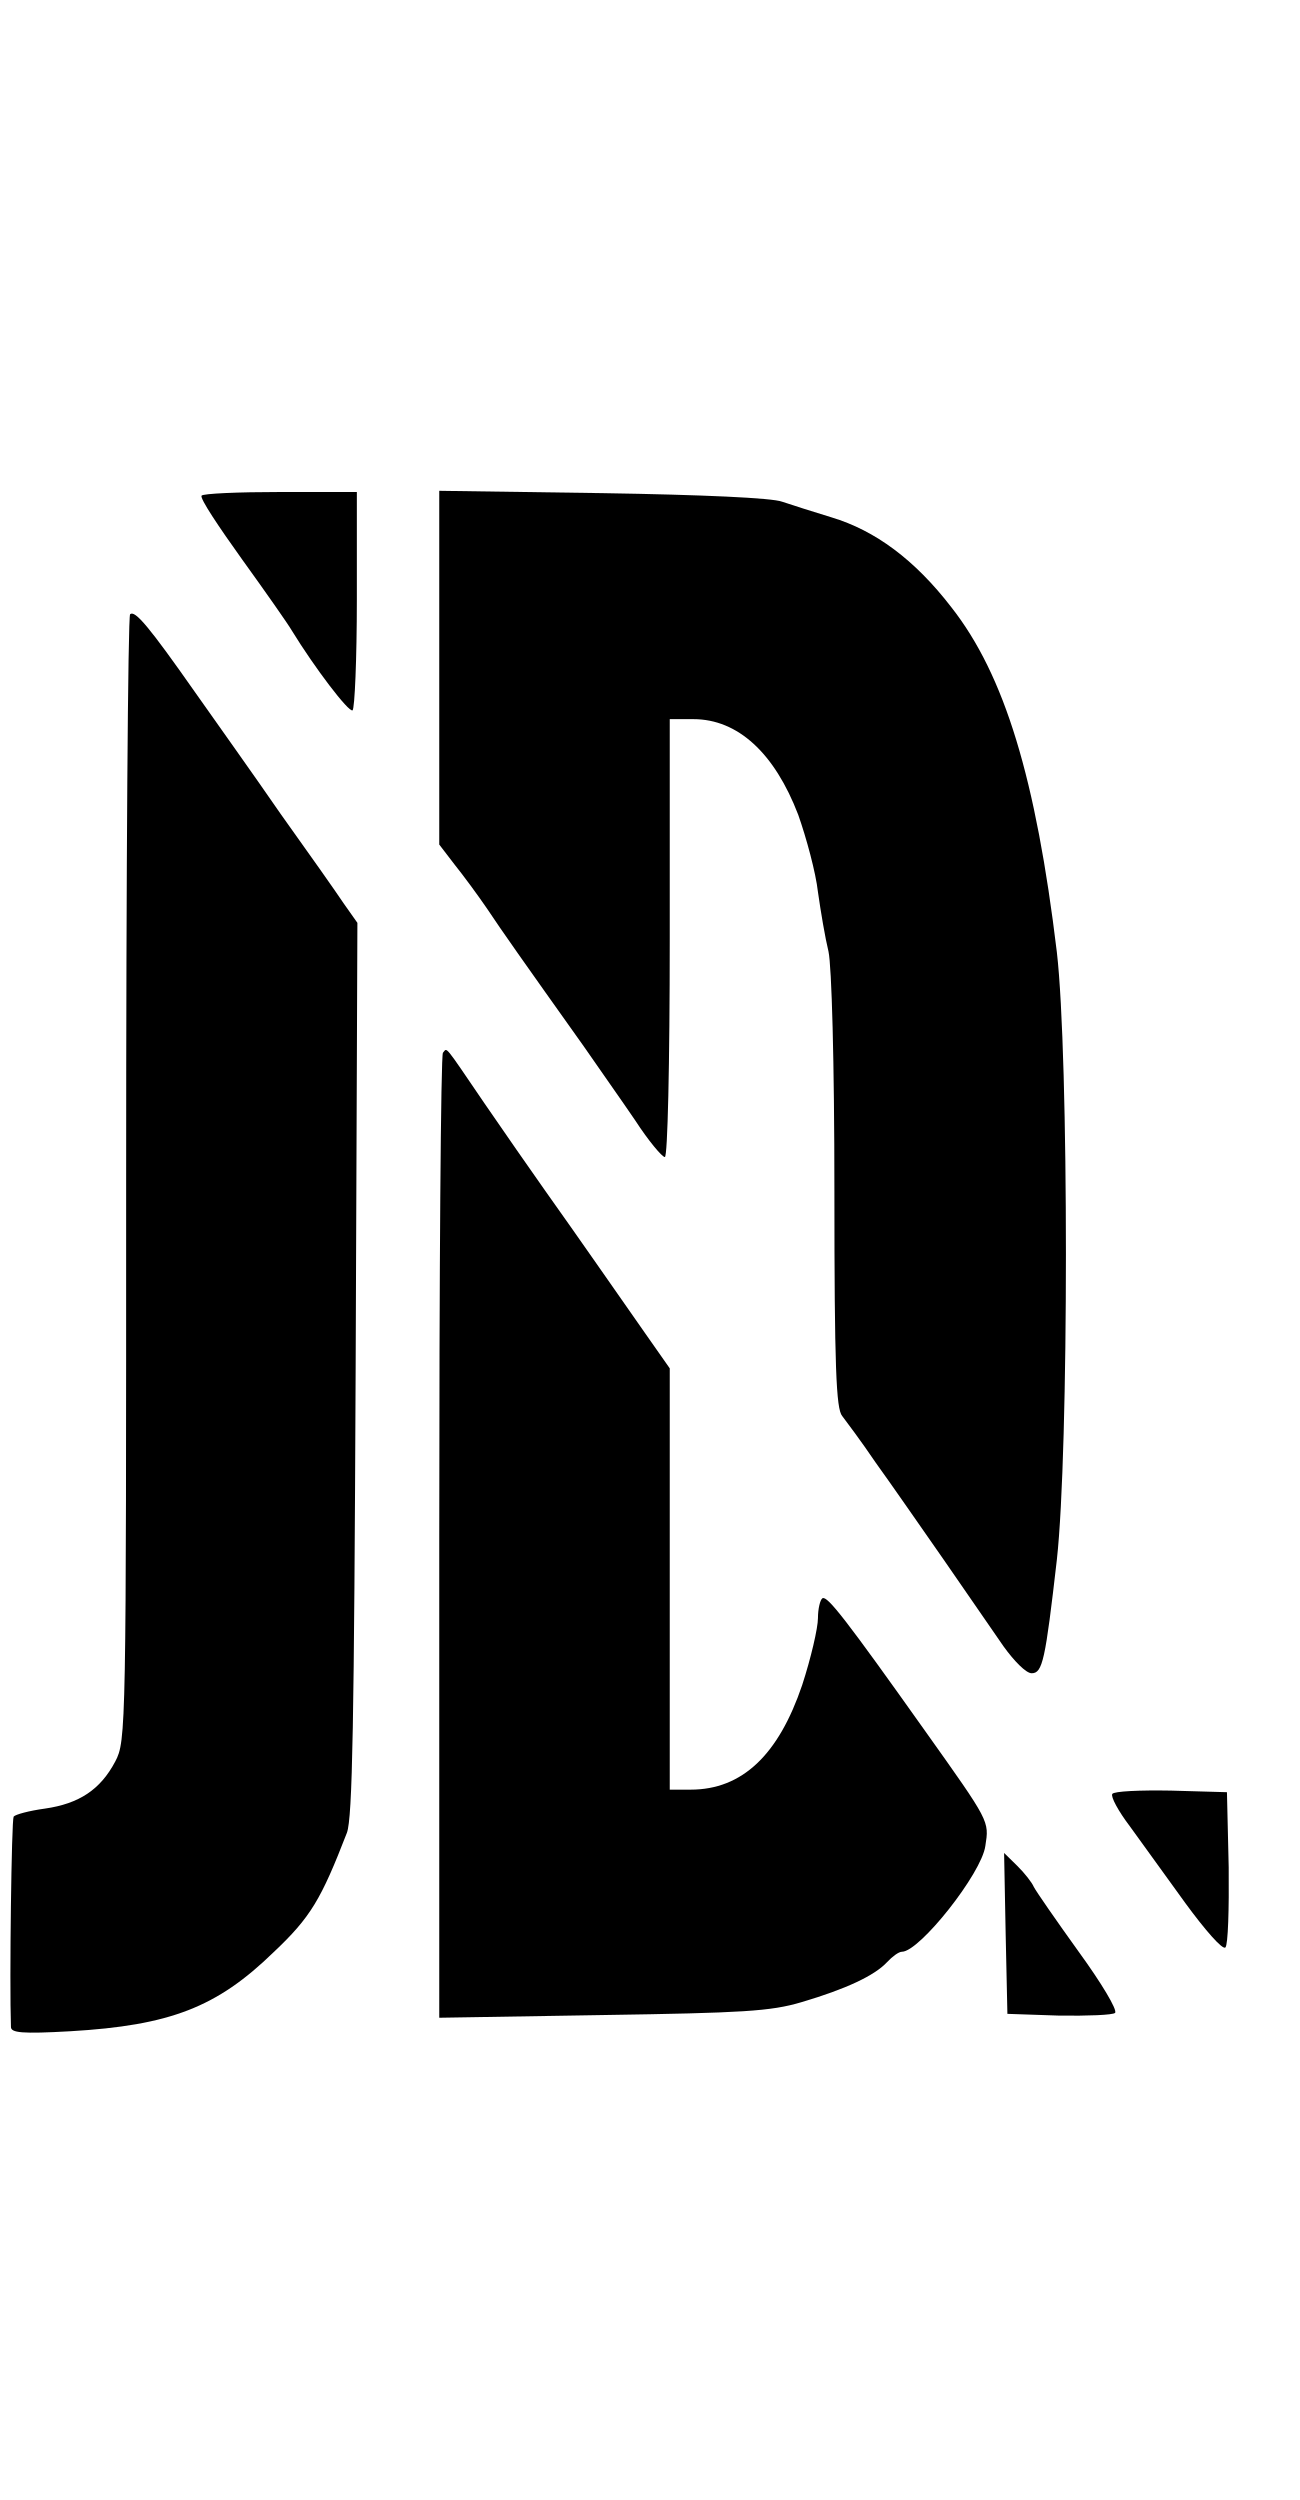
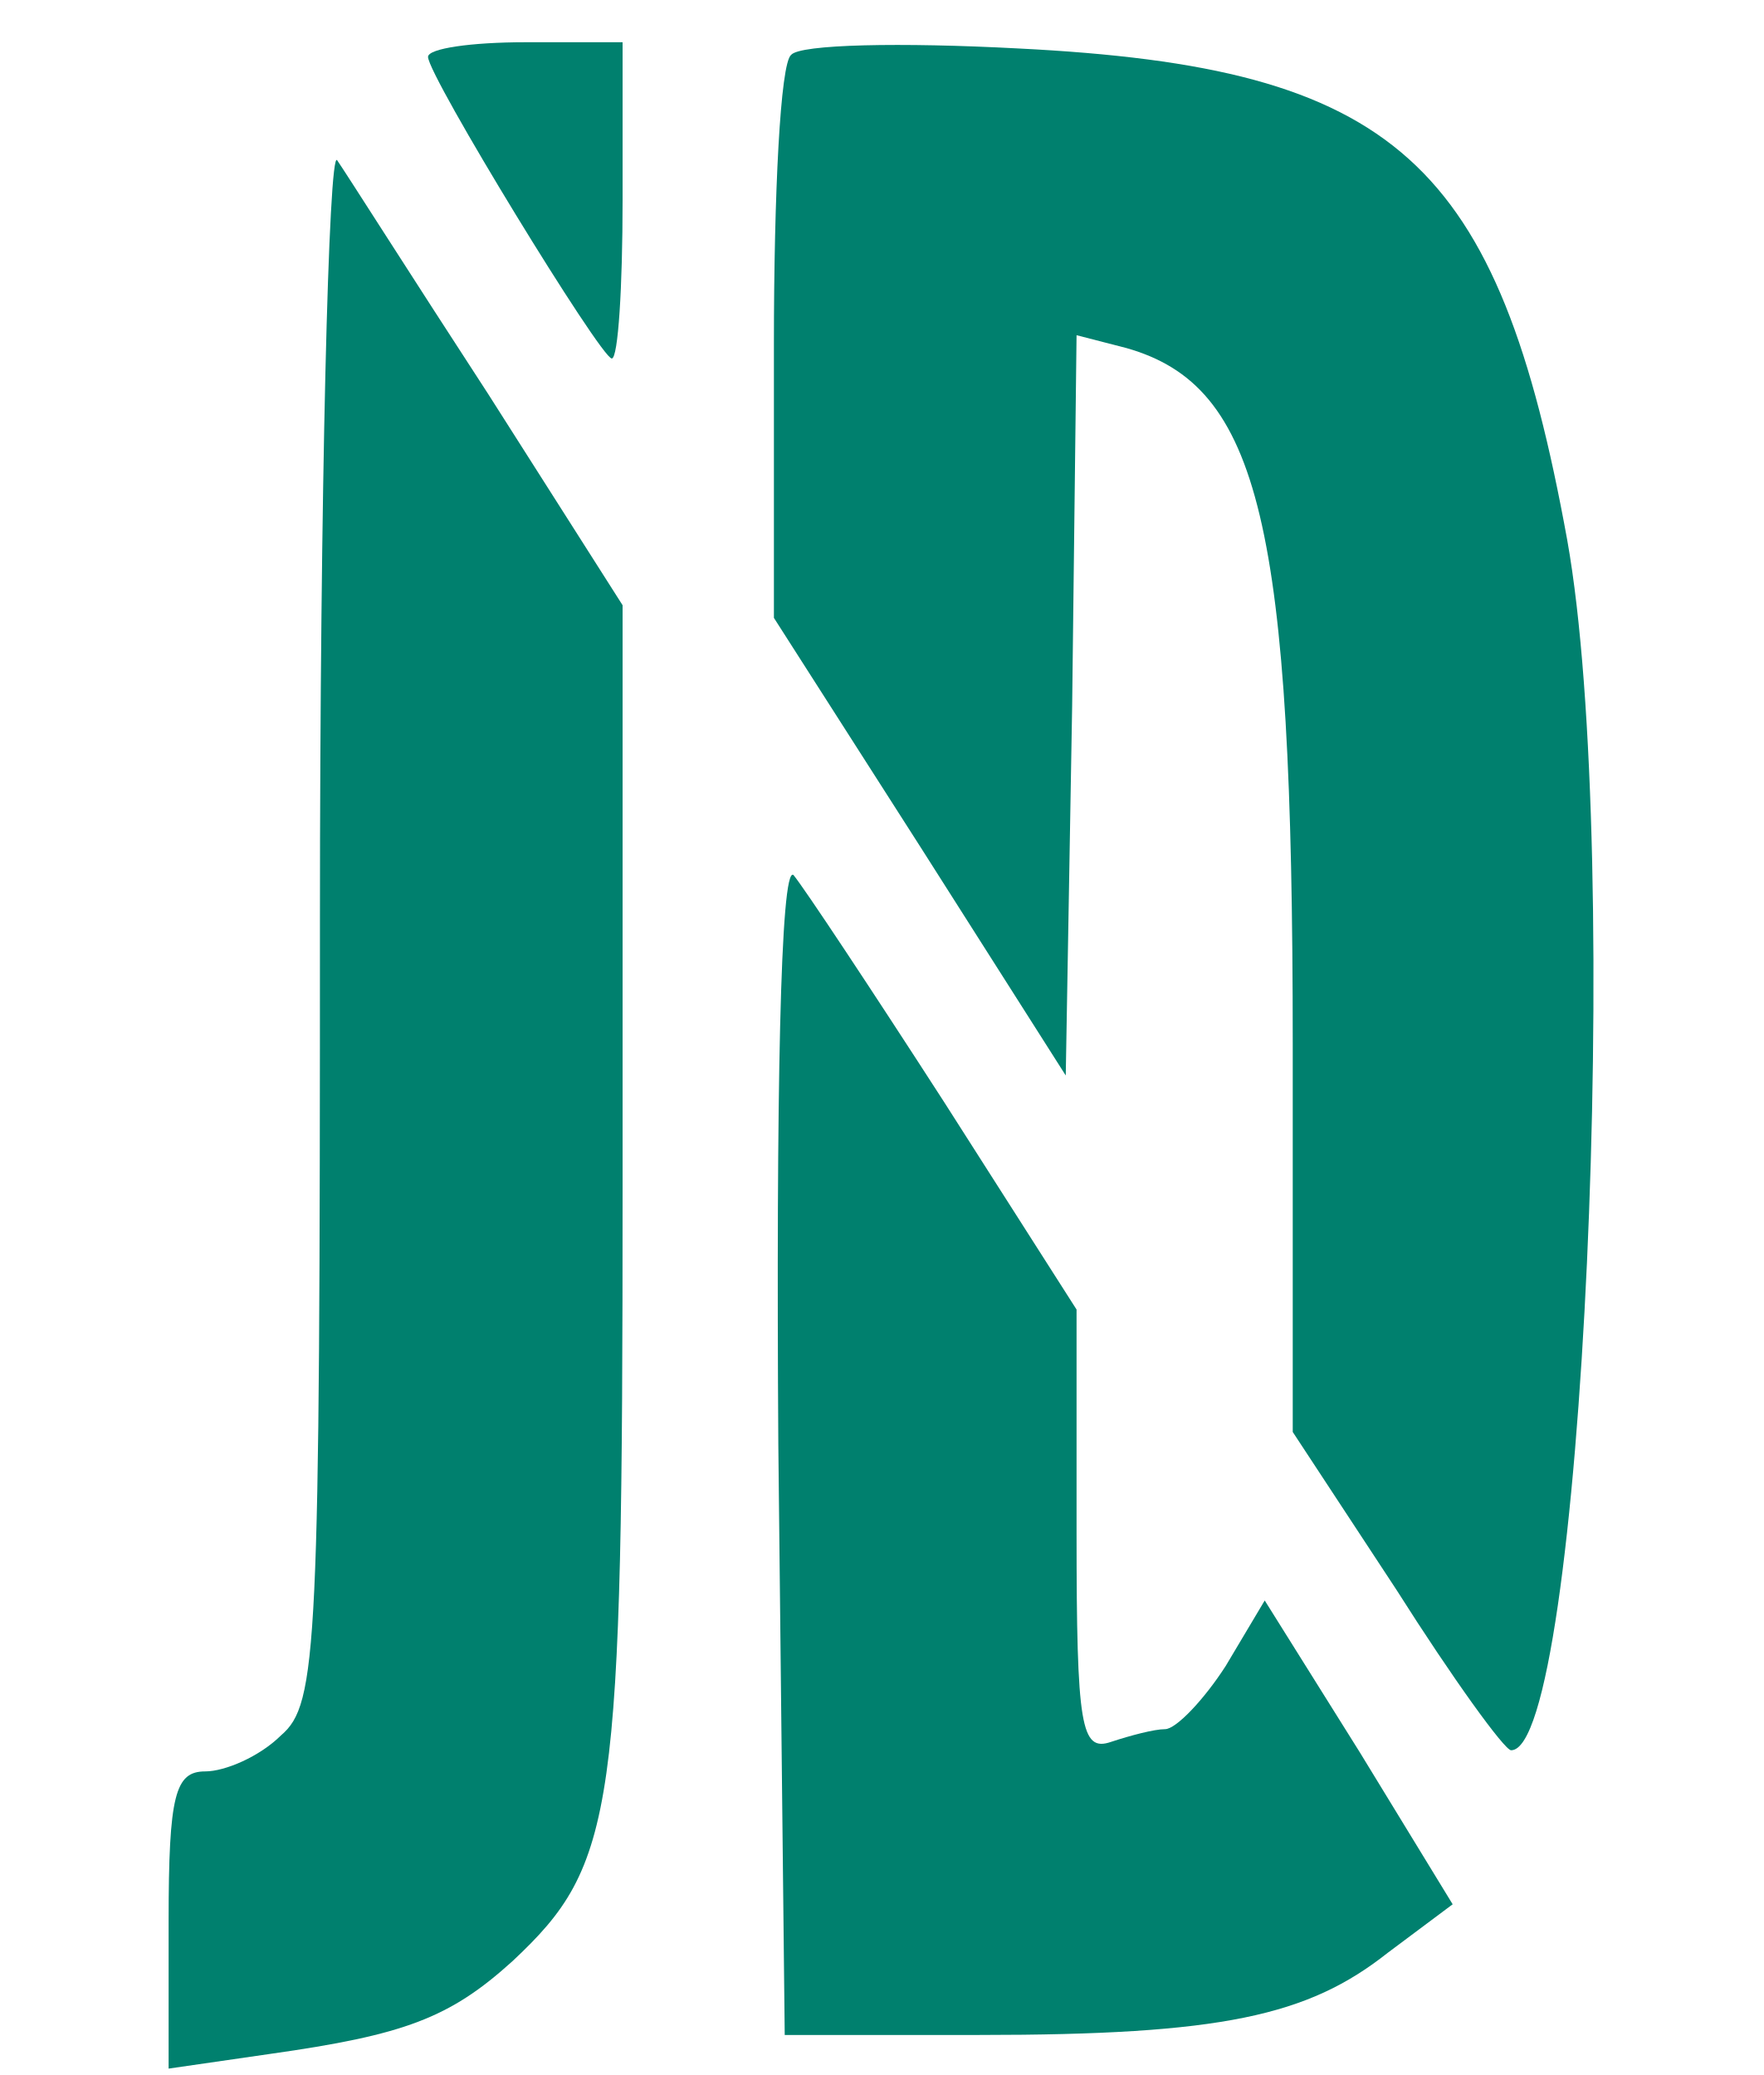
- <svg xmlns="http://www.w3.org/2000/svg" width="26px" height="50px" viewBox="0 0 26 50" version="1.1">
+ <svg xmlns="http://www.w3.org/2000/svg" width="34px" height="40px" viewBox="0 0 34 48" version="1.1">
  <g id="surface1">
-     <path style=" stroke:none;fill-rule:nonzero;fill:rgb(0%,0%,0%);fill-opacity:1;" d="M 4.031 9.914 C 3.996 9.969 4.371 10.531 4.844 11.191 C 5.312 11.84 5.766 12.488 5.84 12.617 C 6.293 13.355 6.973 14.25 7.051 14.207 C 7.094 14.176 7.137 13.18 7.137 11.992 L 7.137 9.84 L 5.609 9.84 C 4.766 9.84 4.051 9.871 4.031 9.914 Z M 4.031 9.914 " />
-     <path style=" stroke:none;fill-rule:nonzero;fill:rgb(0%,0%,0%);fill-opacity:1;" d="M 8.785 13.355 L 8.785 16.891 L 9.09 17.289 C 9.266 17.508 9.551 17.895 9.738 18.168 C 10.047 18.633 10.441 19.191 11.672 20.922 C 11.957 21.336 12.43 22.004 12.703 22.406 C 12.969 22.816 13.242 23.141 13.297 23.141 C 13.352 23.141 13.395 21.324 13.395 18.762 L 13.395 14.383 L 13.867 14.383 C 14.758 14.383 15.492 15.062 15.965 16.297 C 16.129 16.762 16.316 17.453 16.359 17.84 C 16.414 18.23 16.504 18.762 16.57 19.031 C 16.633 19.324 16.688 21.203 16.688 23.832 C 16.688 27.348 16.723 28.18 16.844 28.32 C 16.918 28.418 17.227 28.828 17.512 29.25 C 17.809 29.66 18.414 30.535 18.875 31.195 C 19.324 31.844 19.863 32.625 20.07 32.926 C 20.281 33.219 20.52 33.465 20.633 33.465 C 20.852 33.465 20.906 33.207 21.137 31.195 C 21.379 29.023 21.379 21.117 21.137 19.043 C 20.719 15.57 20.094 13.504 19.027 12.145 C 18.293 11.191 17.5 10.609 16.633 10.348 C 16.273 10.238 15.832 10.098 15.645 10.035 C 15.449 9.957 14.043 9.895 12.055 9.863 L 8.785 9.816 Z M 8.785 13.355 " />
-     <path style=" stroke:none;fill-rule:nonzero;fill:rgb(0%,0%,0%);fill-opacity:1;" d="M 2.602 12.285 C 2.559 12.328 2.523 17.41 2.523 23.582 C 2.523 34.613 2.523 34.816 2.305 35.23 C 2.008 35.793 1.582 36.074 0.898 36.172 C 0.582 36.215 0.309 36.289 0.273 36.332 C 0.23 36.406 0.188 39.621 0.219 40.539 C 0.219 40.656 0.438 40.68 1.406 40.625 C 3.402 40.508 4.336 40.148 5.469 39.047 C 6.215 38.344 6.422 37.988 6.938 36.656 C 7.051 36.355 7.082 34.43 7.113 27.367 L 7.148 18.457 L 6.875 18.07 C 6.73 17.852 6.16 17.043 5.609 16.273 C 5.074 15.496 4.293 14.402 3.898 13.84 C 2.988 12.543 2.699 12.195 2.602 12.285 Z M 2.602 12.285 " />
-     <path style=" stroke:none;fill-rule:nonzero;fill:rgb(0%,0%,0%);fill-opacity:1;" d="M 8.859 21.055 C 8.816 21.086 8.785 25.453 8.785 30.742 L 8.785 40.355 L 12.055 40.301 C 14.855 40.258 15.414 40.227 16.031 40.043 C 16.918 39.781 17.492 39.512 17.742 39.242 C 17.844 39.133 17.973 39.035 18.039 39.035 C 18.391 39.035 19.633 37.469 19.707 36.918 C 19.785 36.418 19.797 36.441 18.512 34.633 C 16.918 32.387 16.547 31.91 16.449 31.965 C 16.402 31.996 16.359 32.18 16.359 32.363 C 16.359 32.559 16.219 33.164 16.043 33.703 C 15.57 35.098 14.844 35.793 13.812 35.793 L 13.395 35.793 L 13.395 27.367 L 12.902 26.664 C 12.297 25.801 11.594 24.785 10.902 23.812 C 10.617 23.41 10.07 22.621 9.684 22.059 C 8.859 20.848 8.949 20.957 8.859 21.055 Z M 8.859 21.055 " />
-     <path style=" stroke:none;fill-rule:nonzero;fill:rgb(0%,0%,0%);fill-opacity:1;" d="M 22.246 35.879 C 22.211 35.934 22.367 36.223 22.598 36.527 C 22.816 36.828 23.32 37.523 23.707 38.062 C 24.102 38.602 24.453 39.004 24.508 38.949 C 24.562 38.895 24.582 38.18 24.574 37.348 L 24.539 35.844 L 23.418 35.812 C 22.805 35.801 22.277 35.824 22.246 35.879 Z M 22.246 35.879 " />
-     <path style=" stroke:none;fill-rule:nonzero;fill:rgb(0%,0%,0%);fill-opacity:1;" d="M 20.113 38.668 L 20.148 40.277 L 21.18 40.312 C 21.75 40.32 22.258 40.301 22.301 40.258 C 22.355 40.203 22.023 39.652 21.574 39.035 C 21.125 38.41 20.719 37.824 20.676 37.738 C 20.641 37.652 20.488 37.457 20.344 37.316 L 20.082 37.059 Z M 20.113 38.668 " />
+     <path style=" stroke:none;fill-rule:nonzero;fill:rgb(0, 128, 110);fill-opacity:1;" d="M 6.5 1.316 C 6.5 1.754 10.5 8.293 10.75 8.293 C 10.898 8.293 11 6.633 11 4.637 L 11 0.977 L 8.75 0.977 C 7.5 0.977 6.5 1.121 6.5 1.316 Z M 6.5 1.316 " />
+     <path style=" stroke:none;fill-rule:nonzero;fill:rgb(0, 128, 110);fill-opacity:1;" d="M 14.898 1.27 C 14.648 1.465 14.5 4.488 14.5 7.949 L 14.5 14.293 L 17.902 19.613 L 21.25 24.879 L 21.398 16.34 L 21.5 7.754 L 22.652 8.051 C 25.75 8.93 26.5 12.148 26.5 24.148 L 26.5 33.125 L 28.902 36.781 C 30.199 38.828 31.398 40.488 31.551 40.488 C 33.199 40.488 34.148 19.754 32.848 12.488 C 31.25 3.707 28.902 1.559 20.152 1.121 C 17.449 0.977 15.102 1.023 14.898 1.27 Z M 14.898 1.27 " />
+     <path style=" stroke:none;fill-rule:nonzero;fill:rgb(0, 128, 110);fill-opacity:1;" d="M 4 21.266 C 4 38.195 3.949 39.414 3.098 40.145 C 2.602 40.637 1.801 40.977 1.348 40.977 C 0.652 40.977 0.5 41.512 0.5 44.438 L 0.5 47.852 L 2.848 47.512 C 5.949 47.074 7 46.684 8.453 45.367 C 10.852 43.121 11 41.953 11 27.512 L 11 14 L 7.898 9.125 C 6.148 6.438 4.602 4 4.398 3.707 C 4.203 3.414 4 11.316 4 21.266 Z M 4 21.266 " />
+     <path style=" stroke:none;fill-rule:nonzero;fill:rgb(0, 128, 110);fill-opacity:1;" d="M 14.602 33.414 L 14.75 47.074 L 19.25 47.074 C 24.848 47.074 26.848 46.637 28.699 45.172 L 30.199 44.051 L 28.051 40.535 L 25.852 37.023 L 24.949 38.539 C 24.449 39.316 23.801 40 23.547 40 C 23.297 40 22.75 40.145 22.301 40.293 C 21.602 40.535 21.5 39.949 21.5 35.461 L 21.5 30.293 L 18.449 25.512 C 16.75 22.879 15.199 20.539 14.953 20.242 C 14.648 20 14.551 25.418 14.602 33.414 Z M 14.602 33.414 " />
  </g>
</svg>
